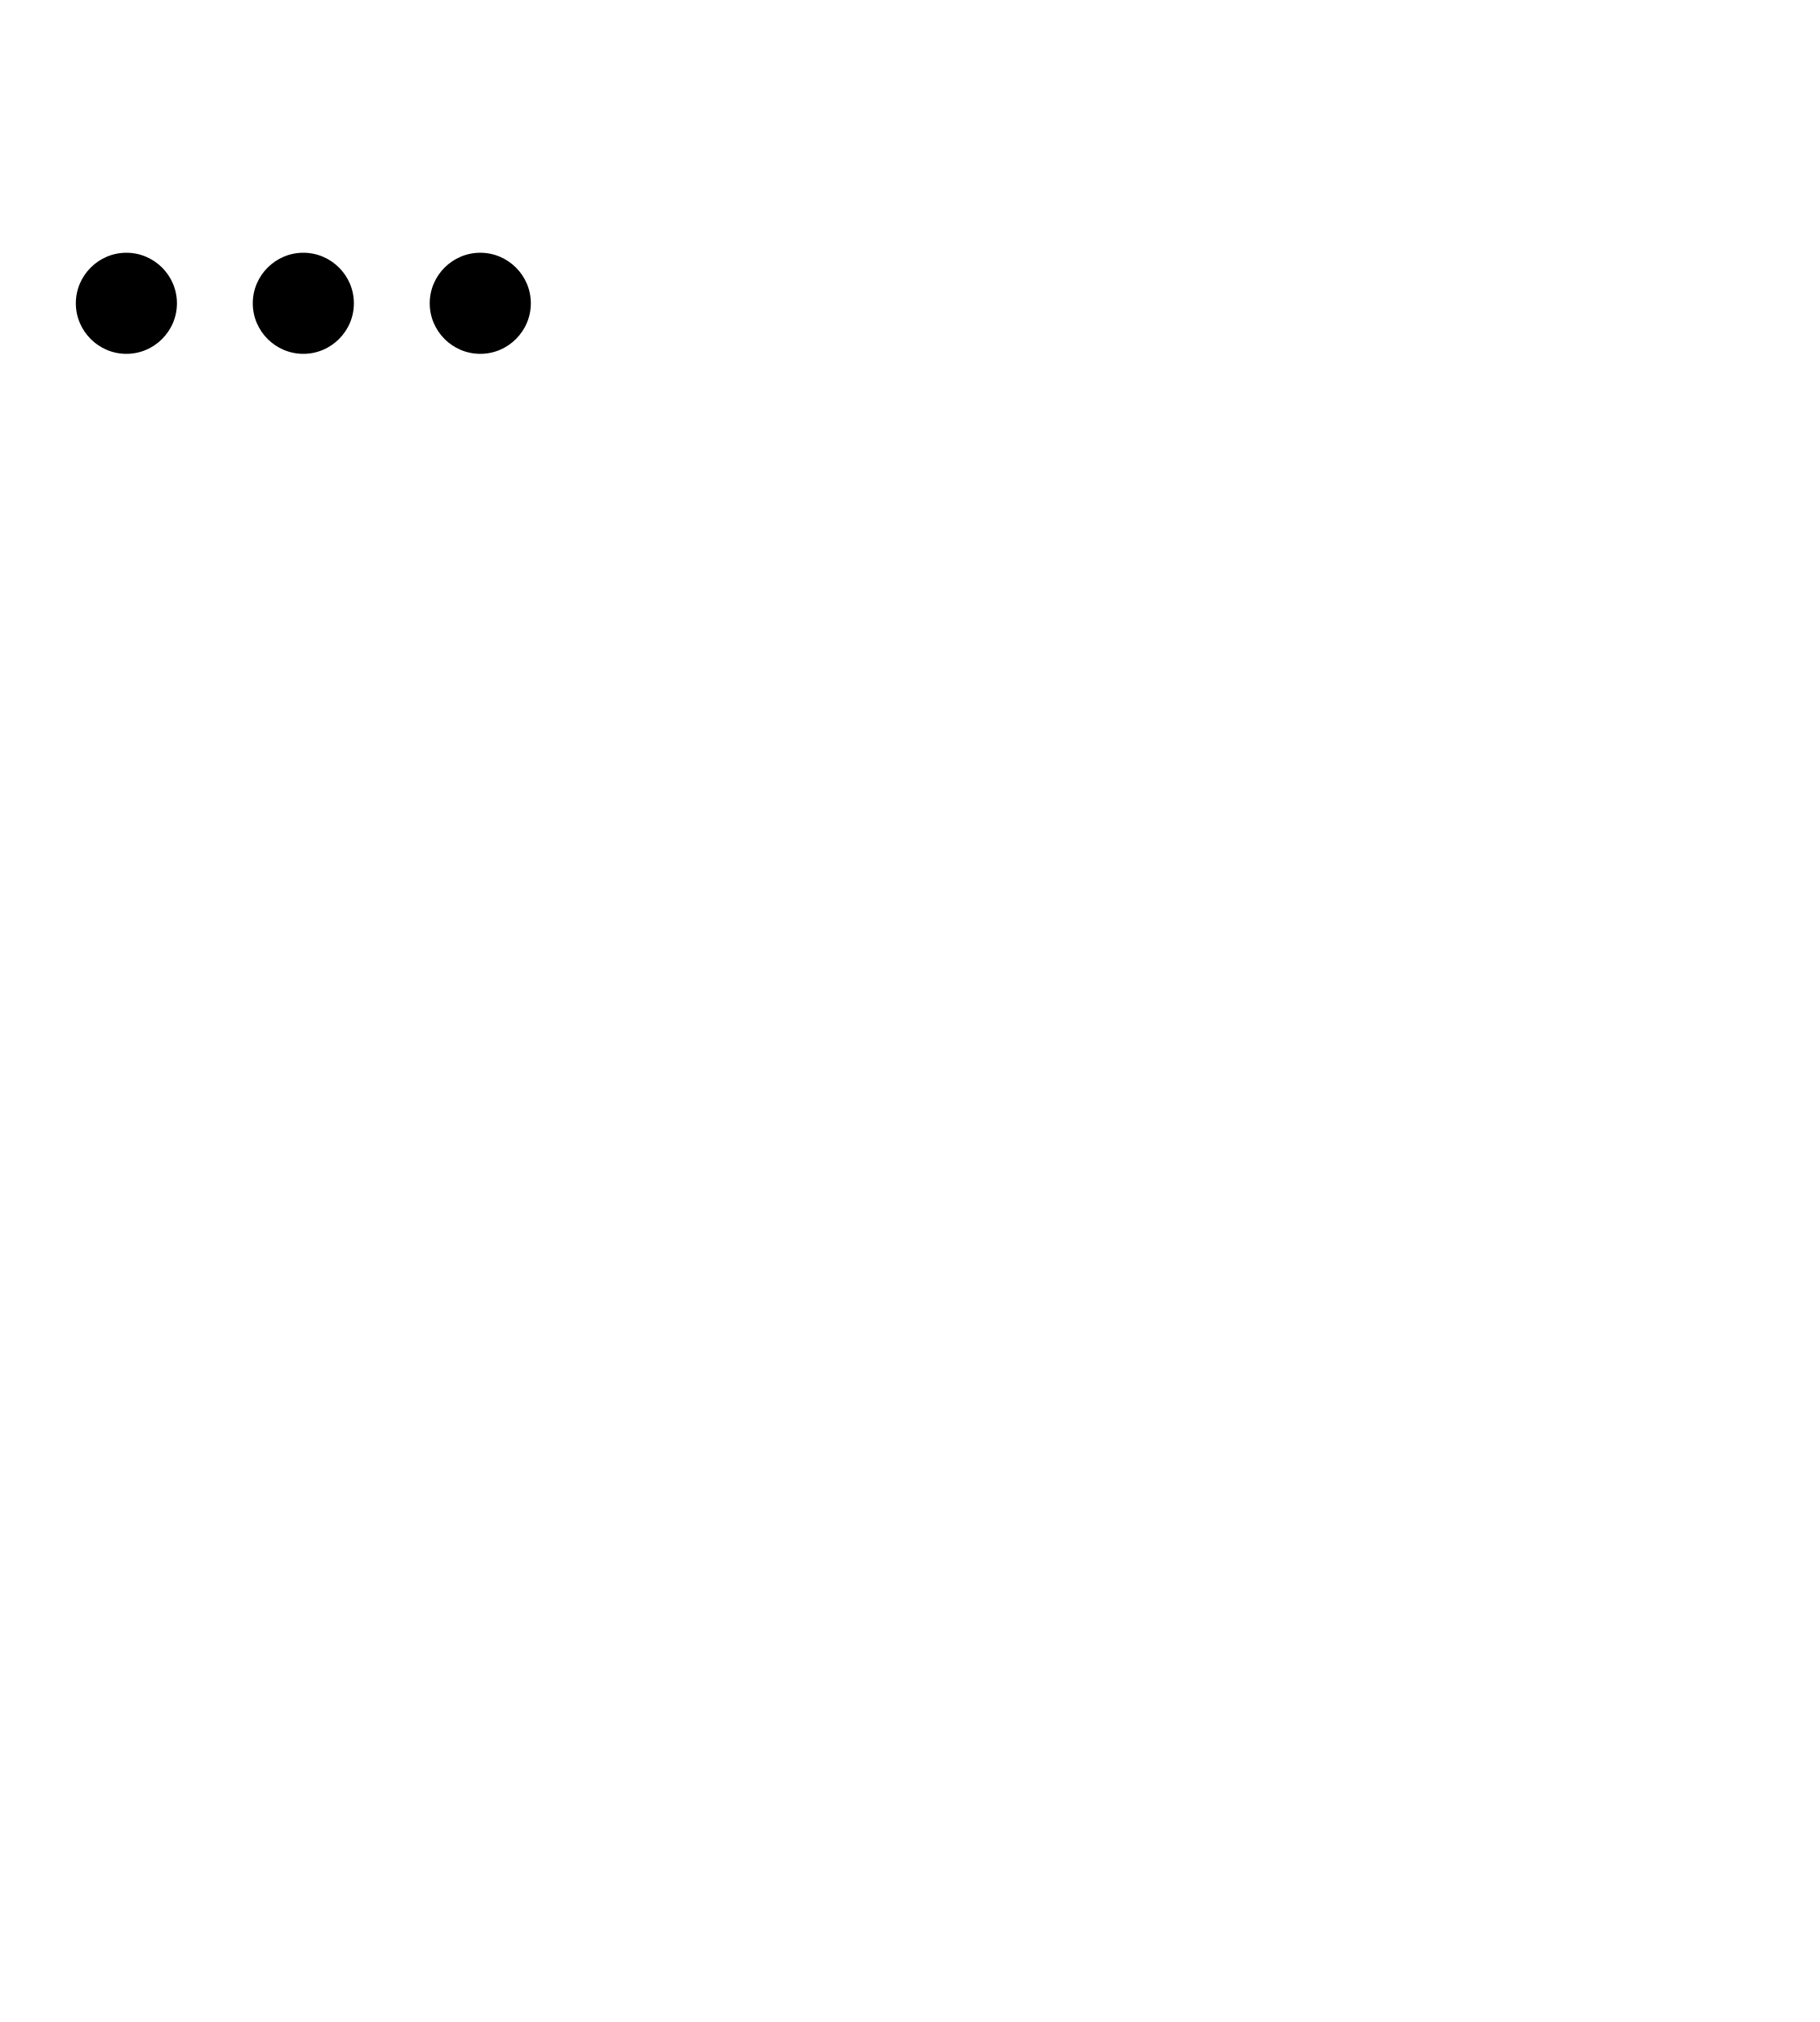
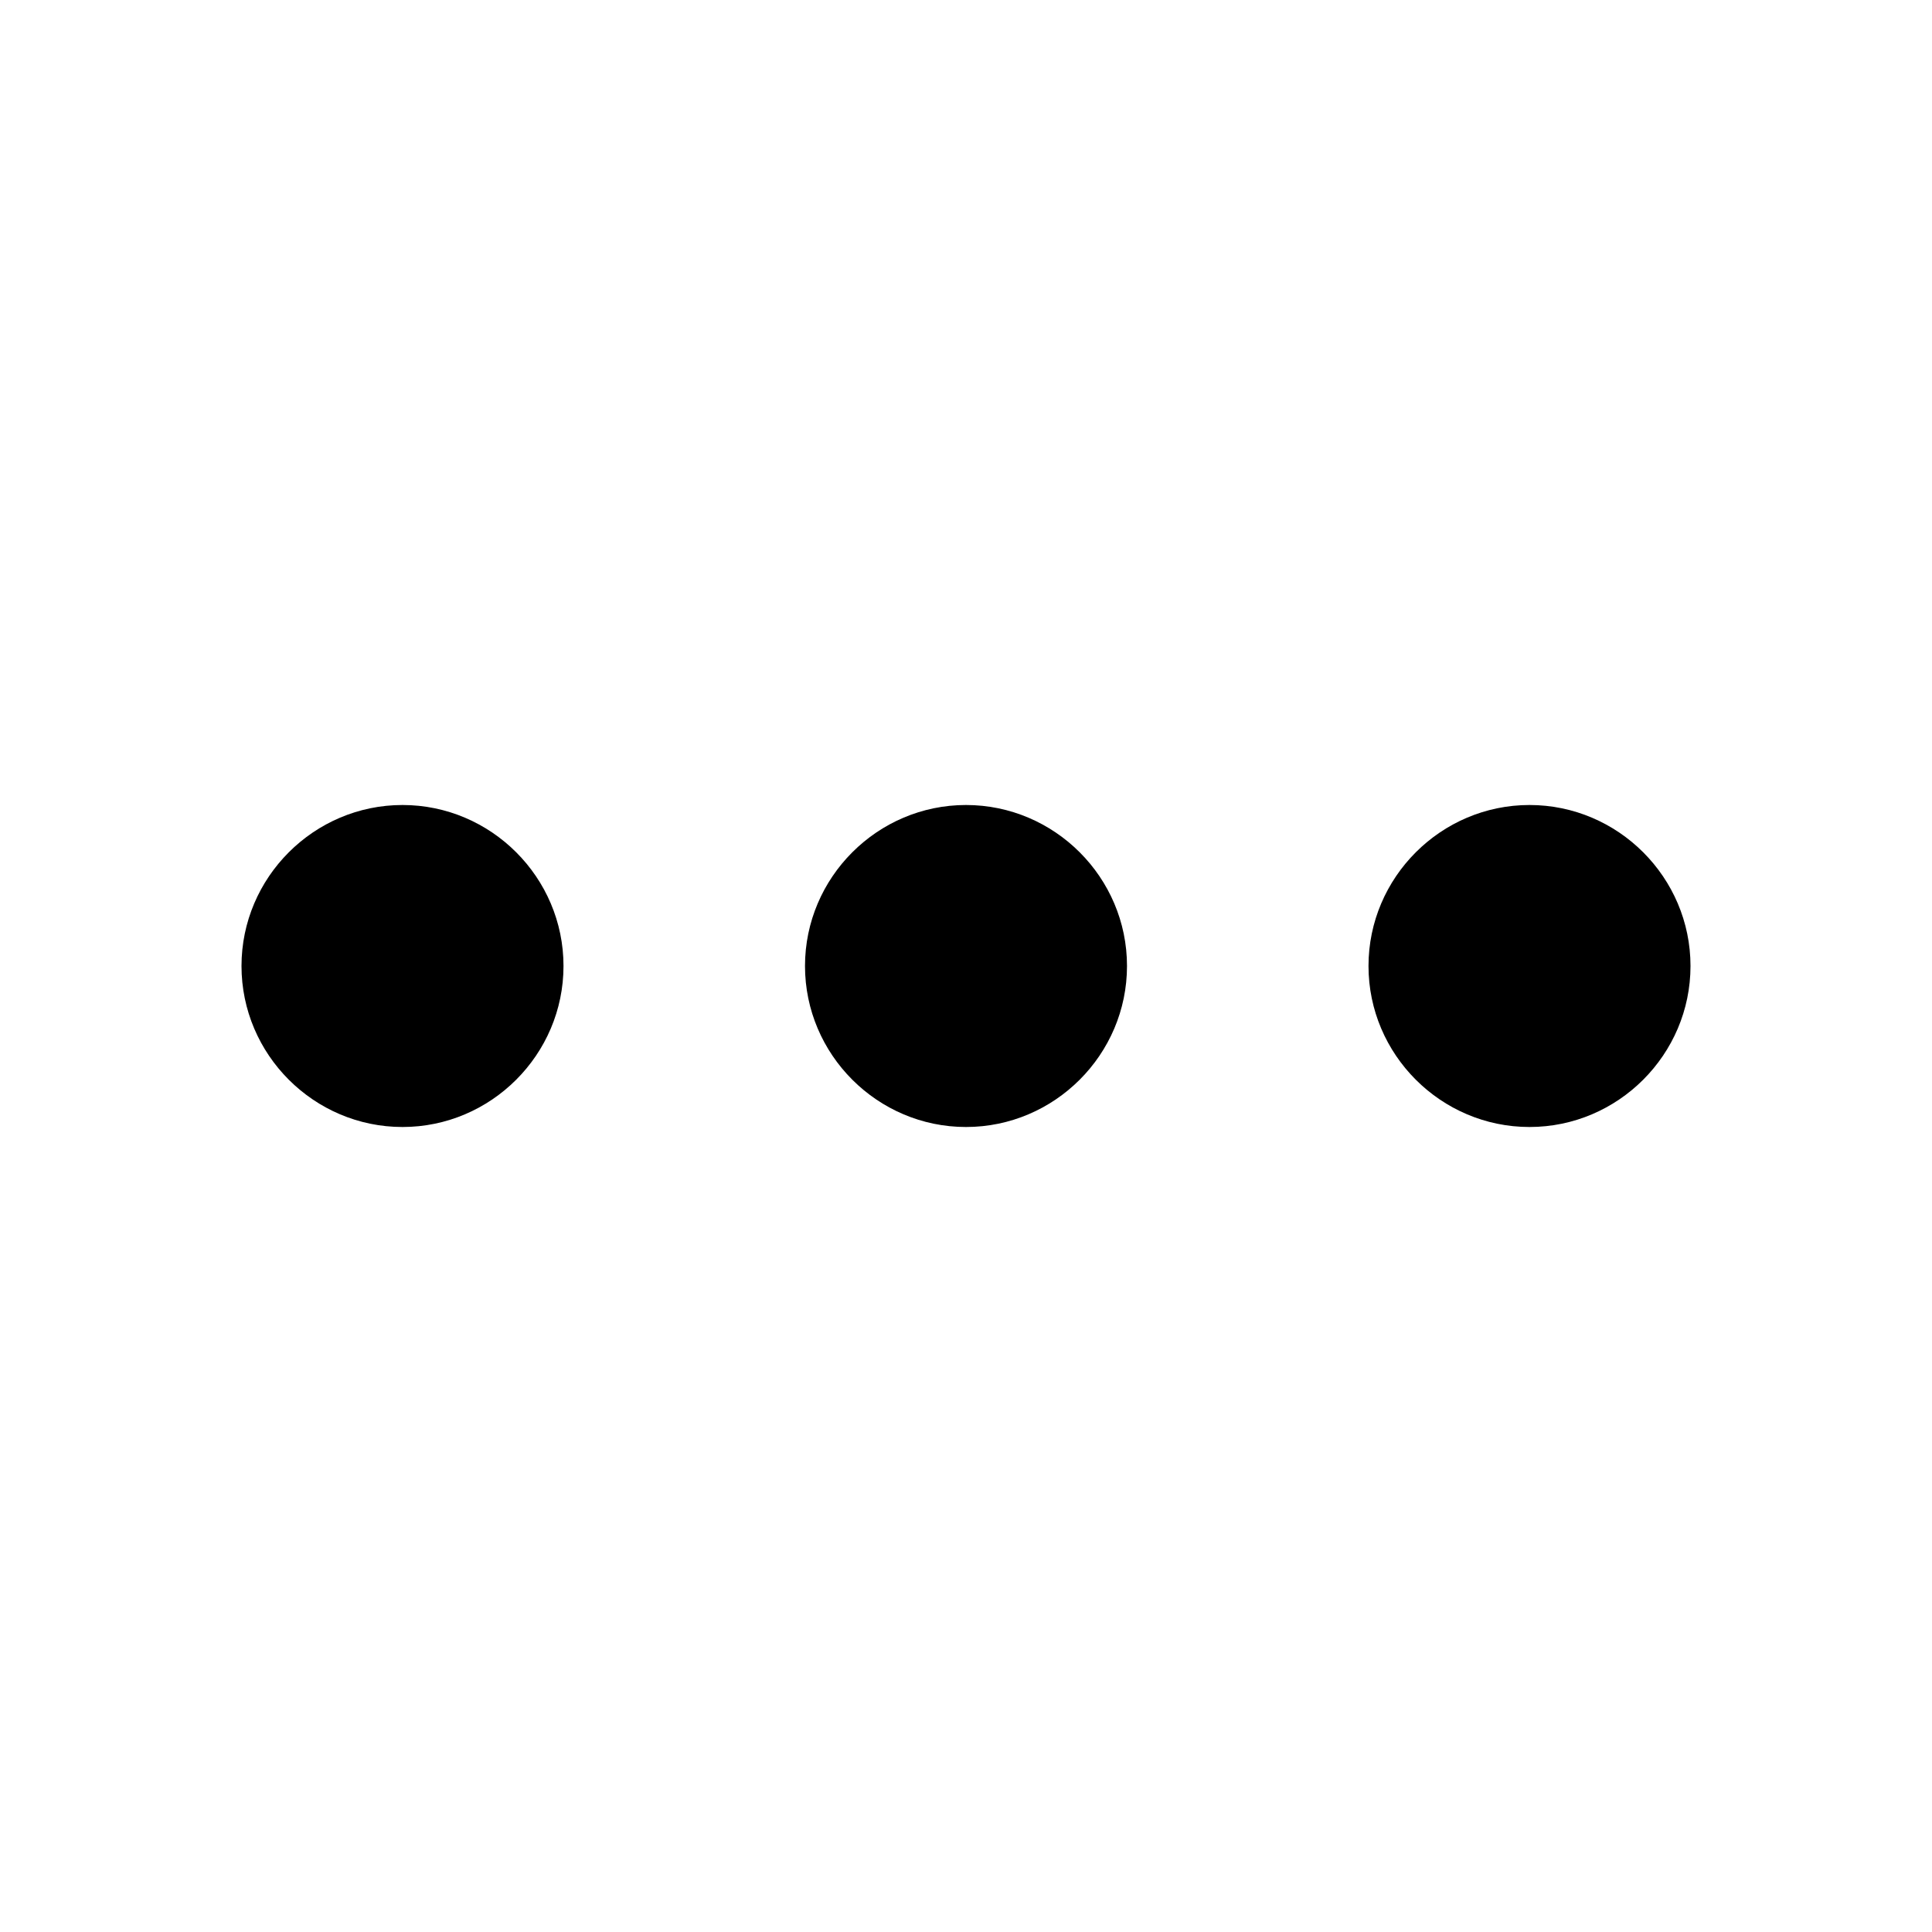
- <svg xmlns="http://www.w3.org/2000/svg" version="1.0" width="72pt" height="80pt" viewBox="0 0 72 80" preserveAspectRatio="xMidYMid meet">
+ <svg viewBox="0 0 24 24" width="1.75rem" aria-hidden="true">
  <g fill="currentColor">
    <path d="M3 12c0-1.1.9-2 2-2s2 .9 2 2-.9 2-2 2-2-.9-2-2zm9 2c1.1 0 2-.9 2-2s-.9-2-2-2-2 .9-2 2 .9 2 2 2zm7 0c1.1 0 2-.9 2-2s-.9-2-2-2-2 .9-2 2 .9 2 2 2z" />
  </g>
</svg>
